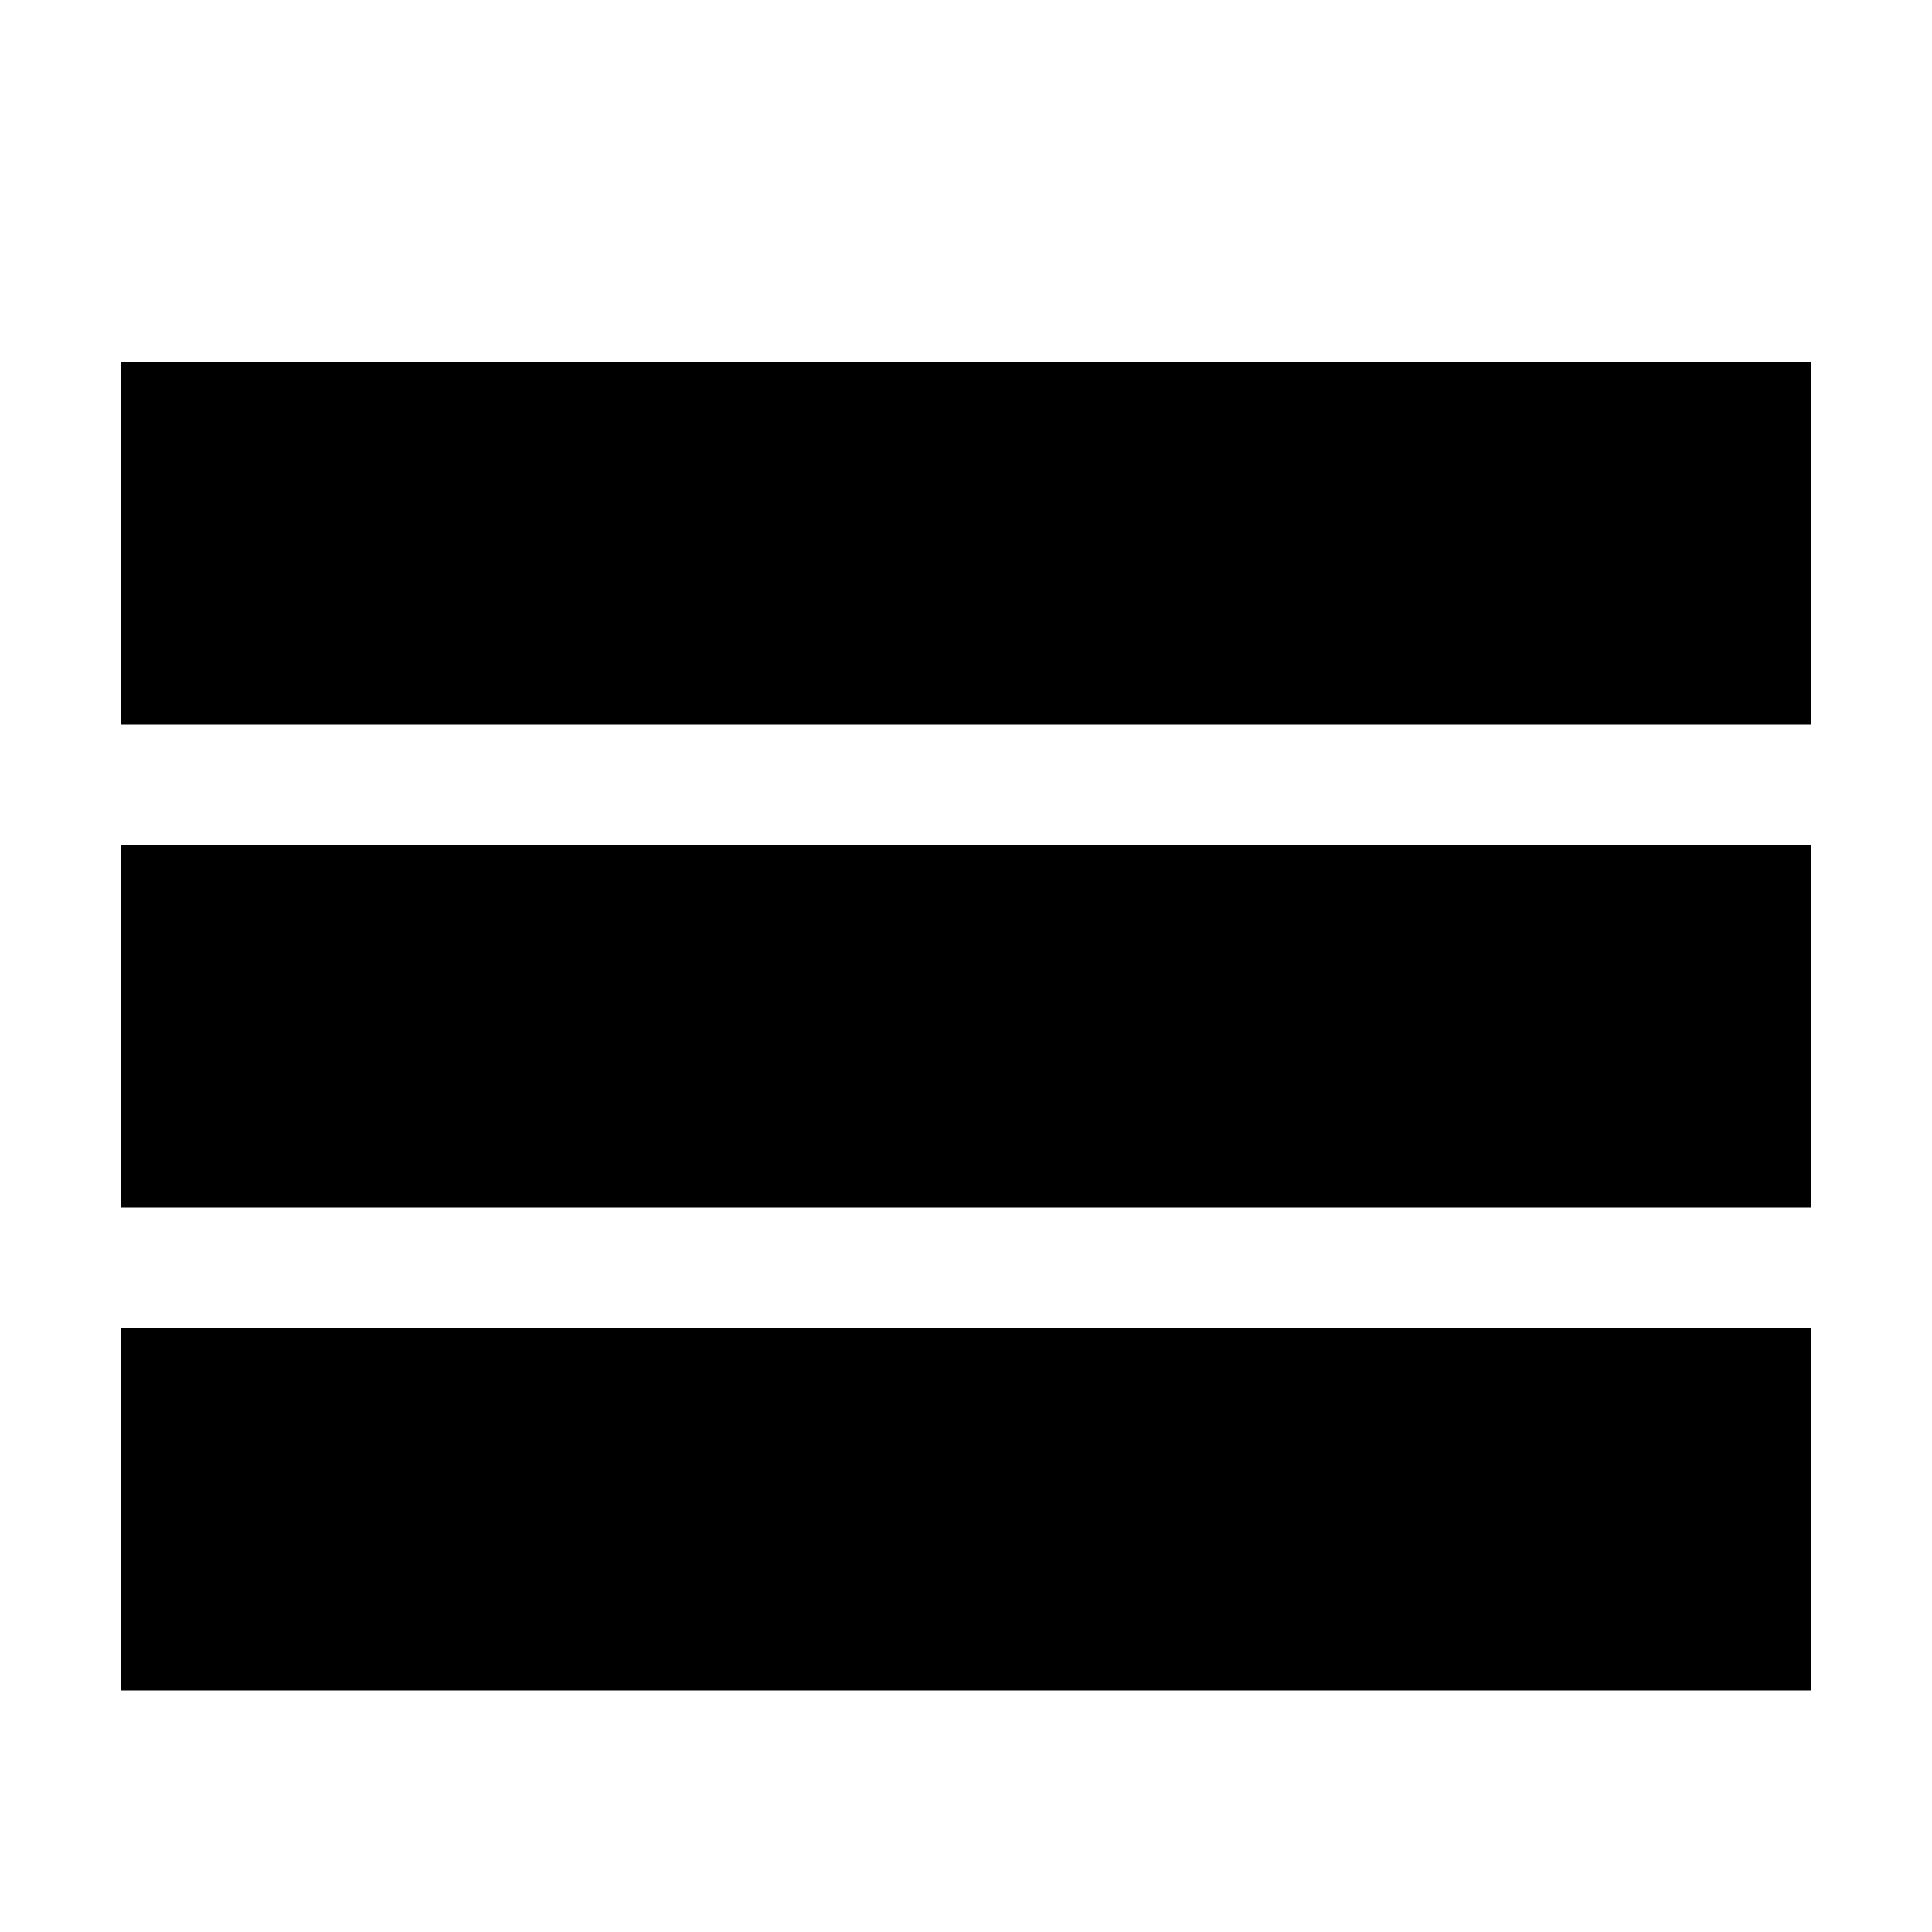
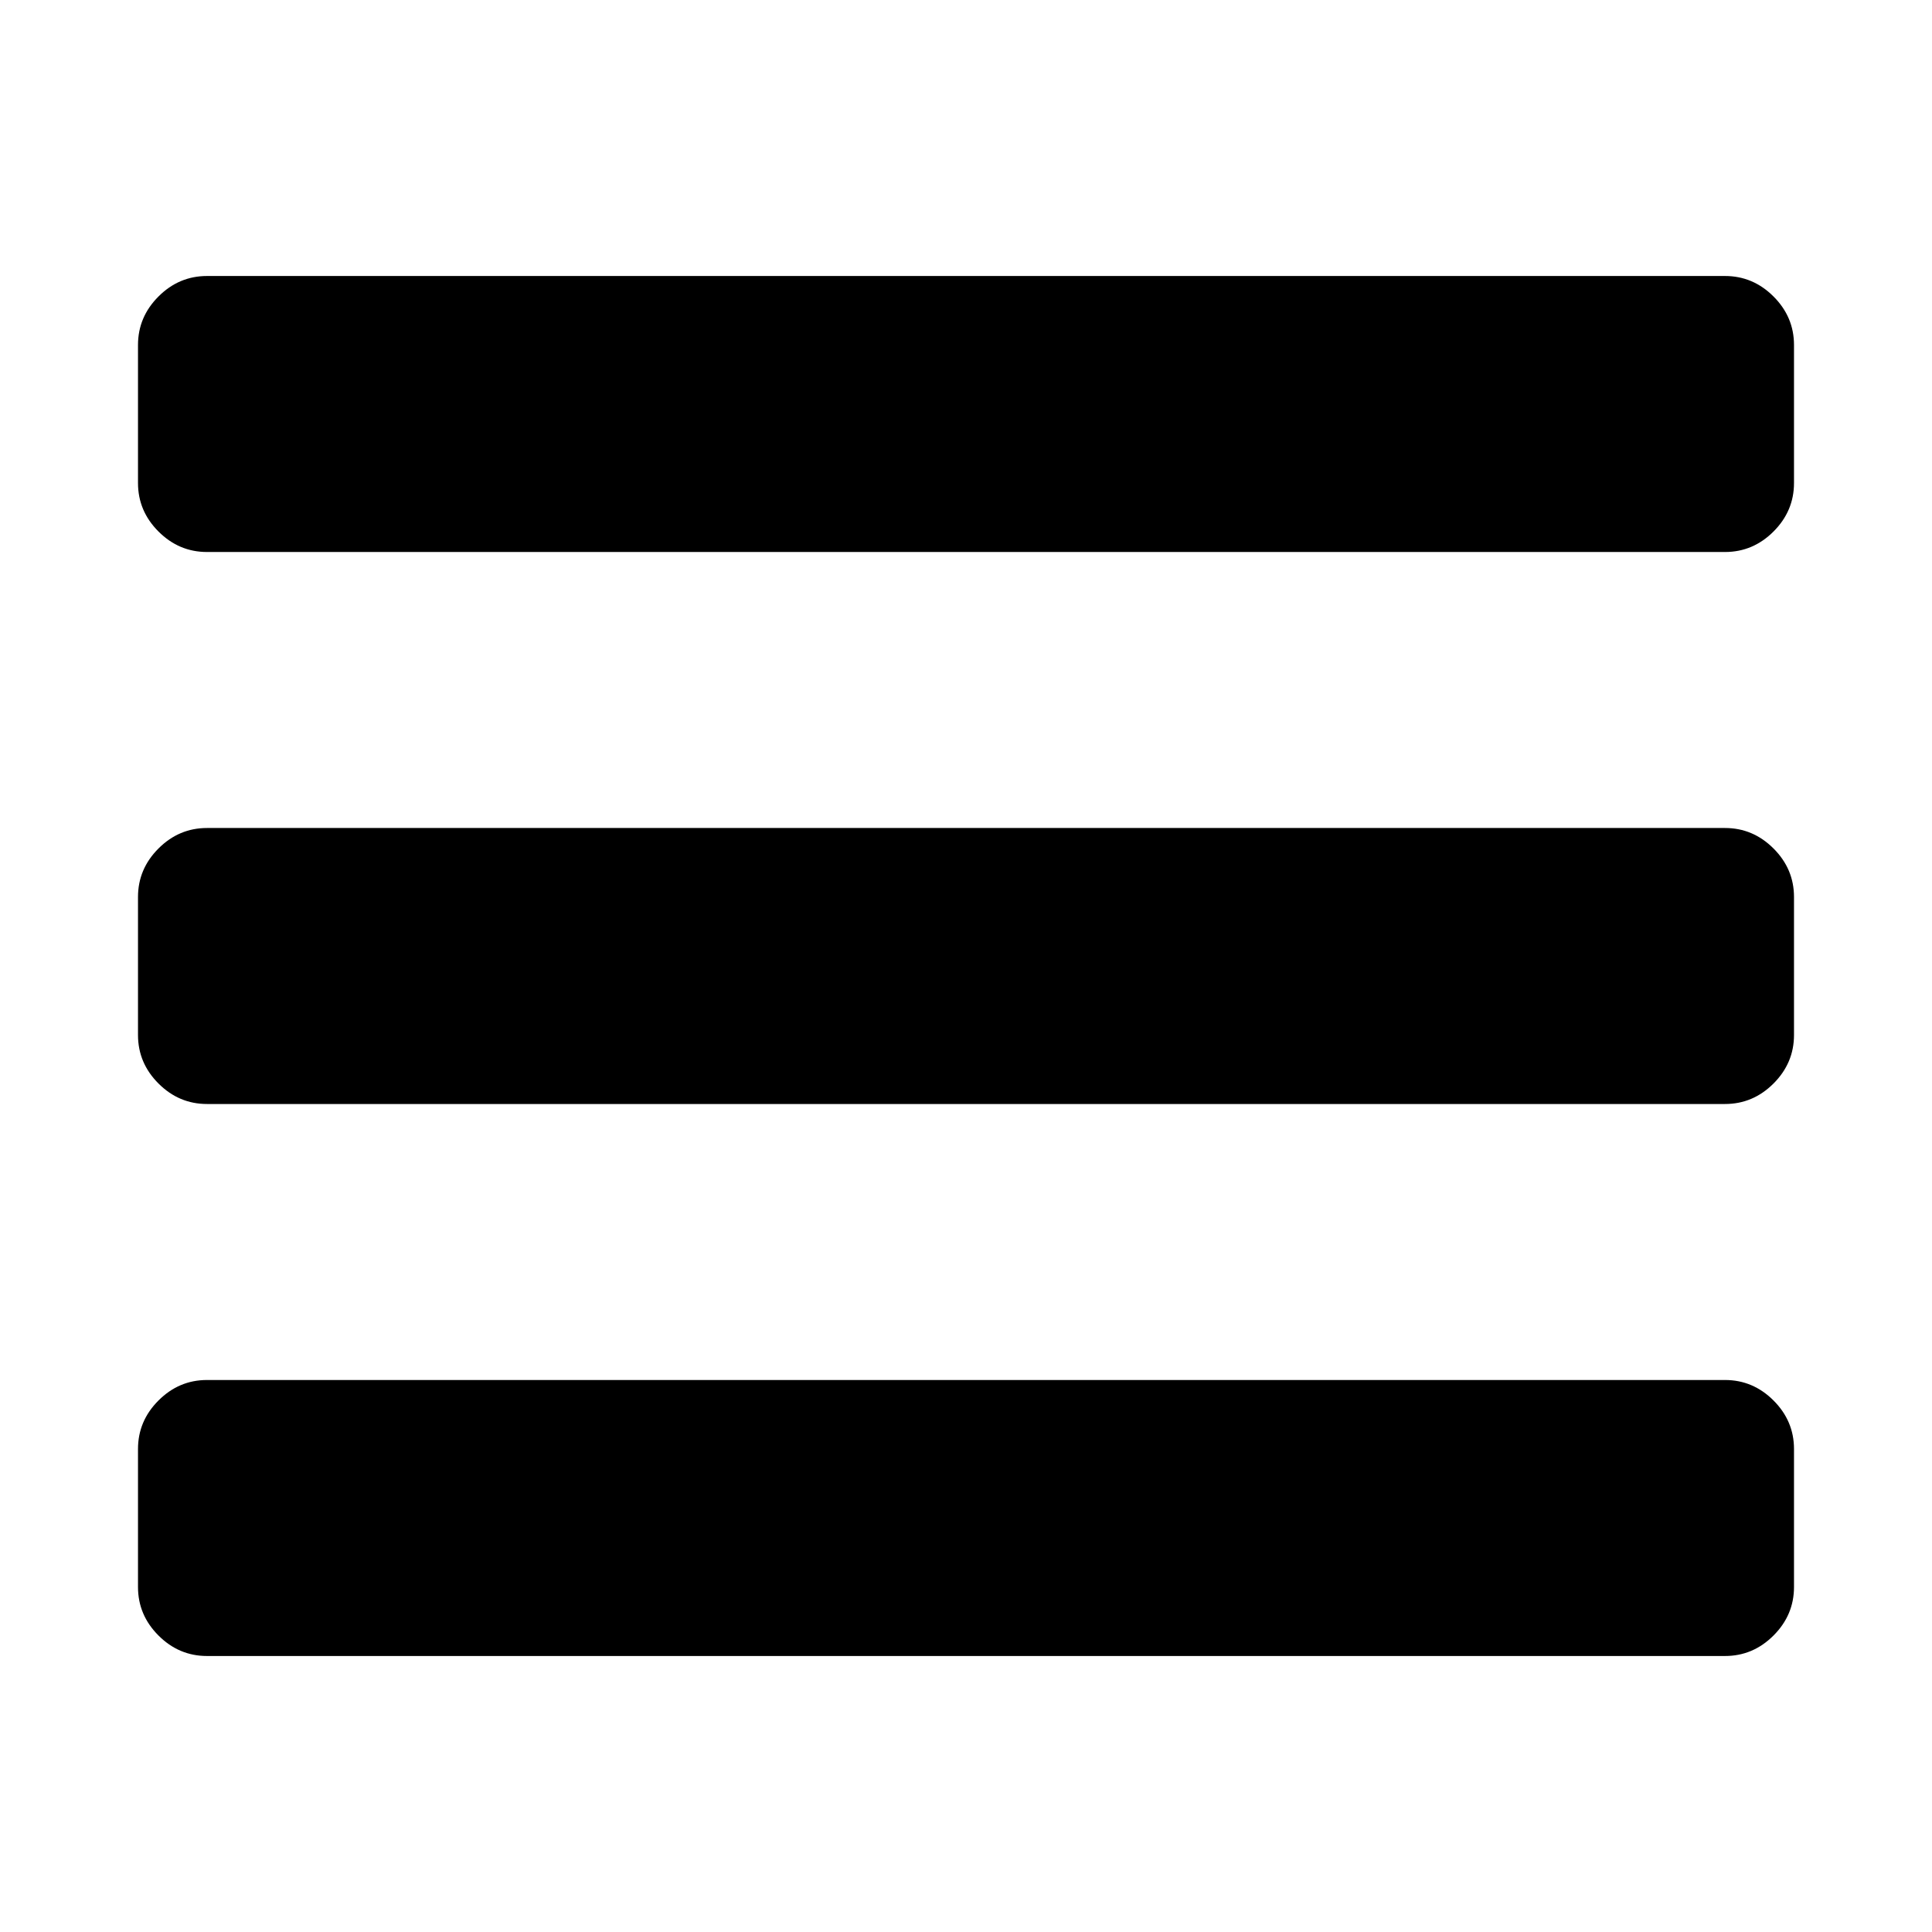
- <svg xmlns="http://www.w3.org/2000/svg" version="1.1" width="512" height="512" viewBox="0 0 512 512">
-   <g id="icomoon-ignore">
- </g>
-   <path d="M32 96h448v96h-448zM32 224h448v96h-448zM32 352h448v96h-448z" />
+ <svg xmlns="http://www.w3.org/2000/svg" width="1792" height="1792" viewBox="0 0 1792 1792">
+   <path d="M1664 1344v128q0 26-19 45t-45 19h-1408q-26 0-45-19t-19-45v-128q0-26 19-45t45-19h1408q26 0 45 19t19 45zm0-512v128q0 26-19 45t-45 19h-1408q-26 0-45-19t-19-45v-128q0-26 19-45t45-19h1408q26 0 45 19t19 45zm0-512v128q0 26-19 45t-45 19h-1408q-26 0-45-19t-19-45v-128q0-26 19-45t45-19h1408q26 0 45 19t19 45z" />
</svg>
